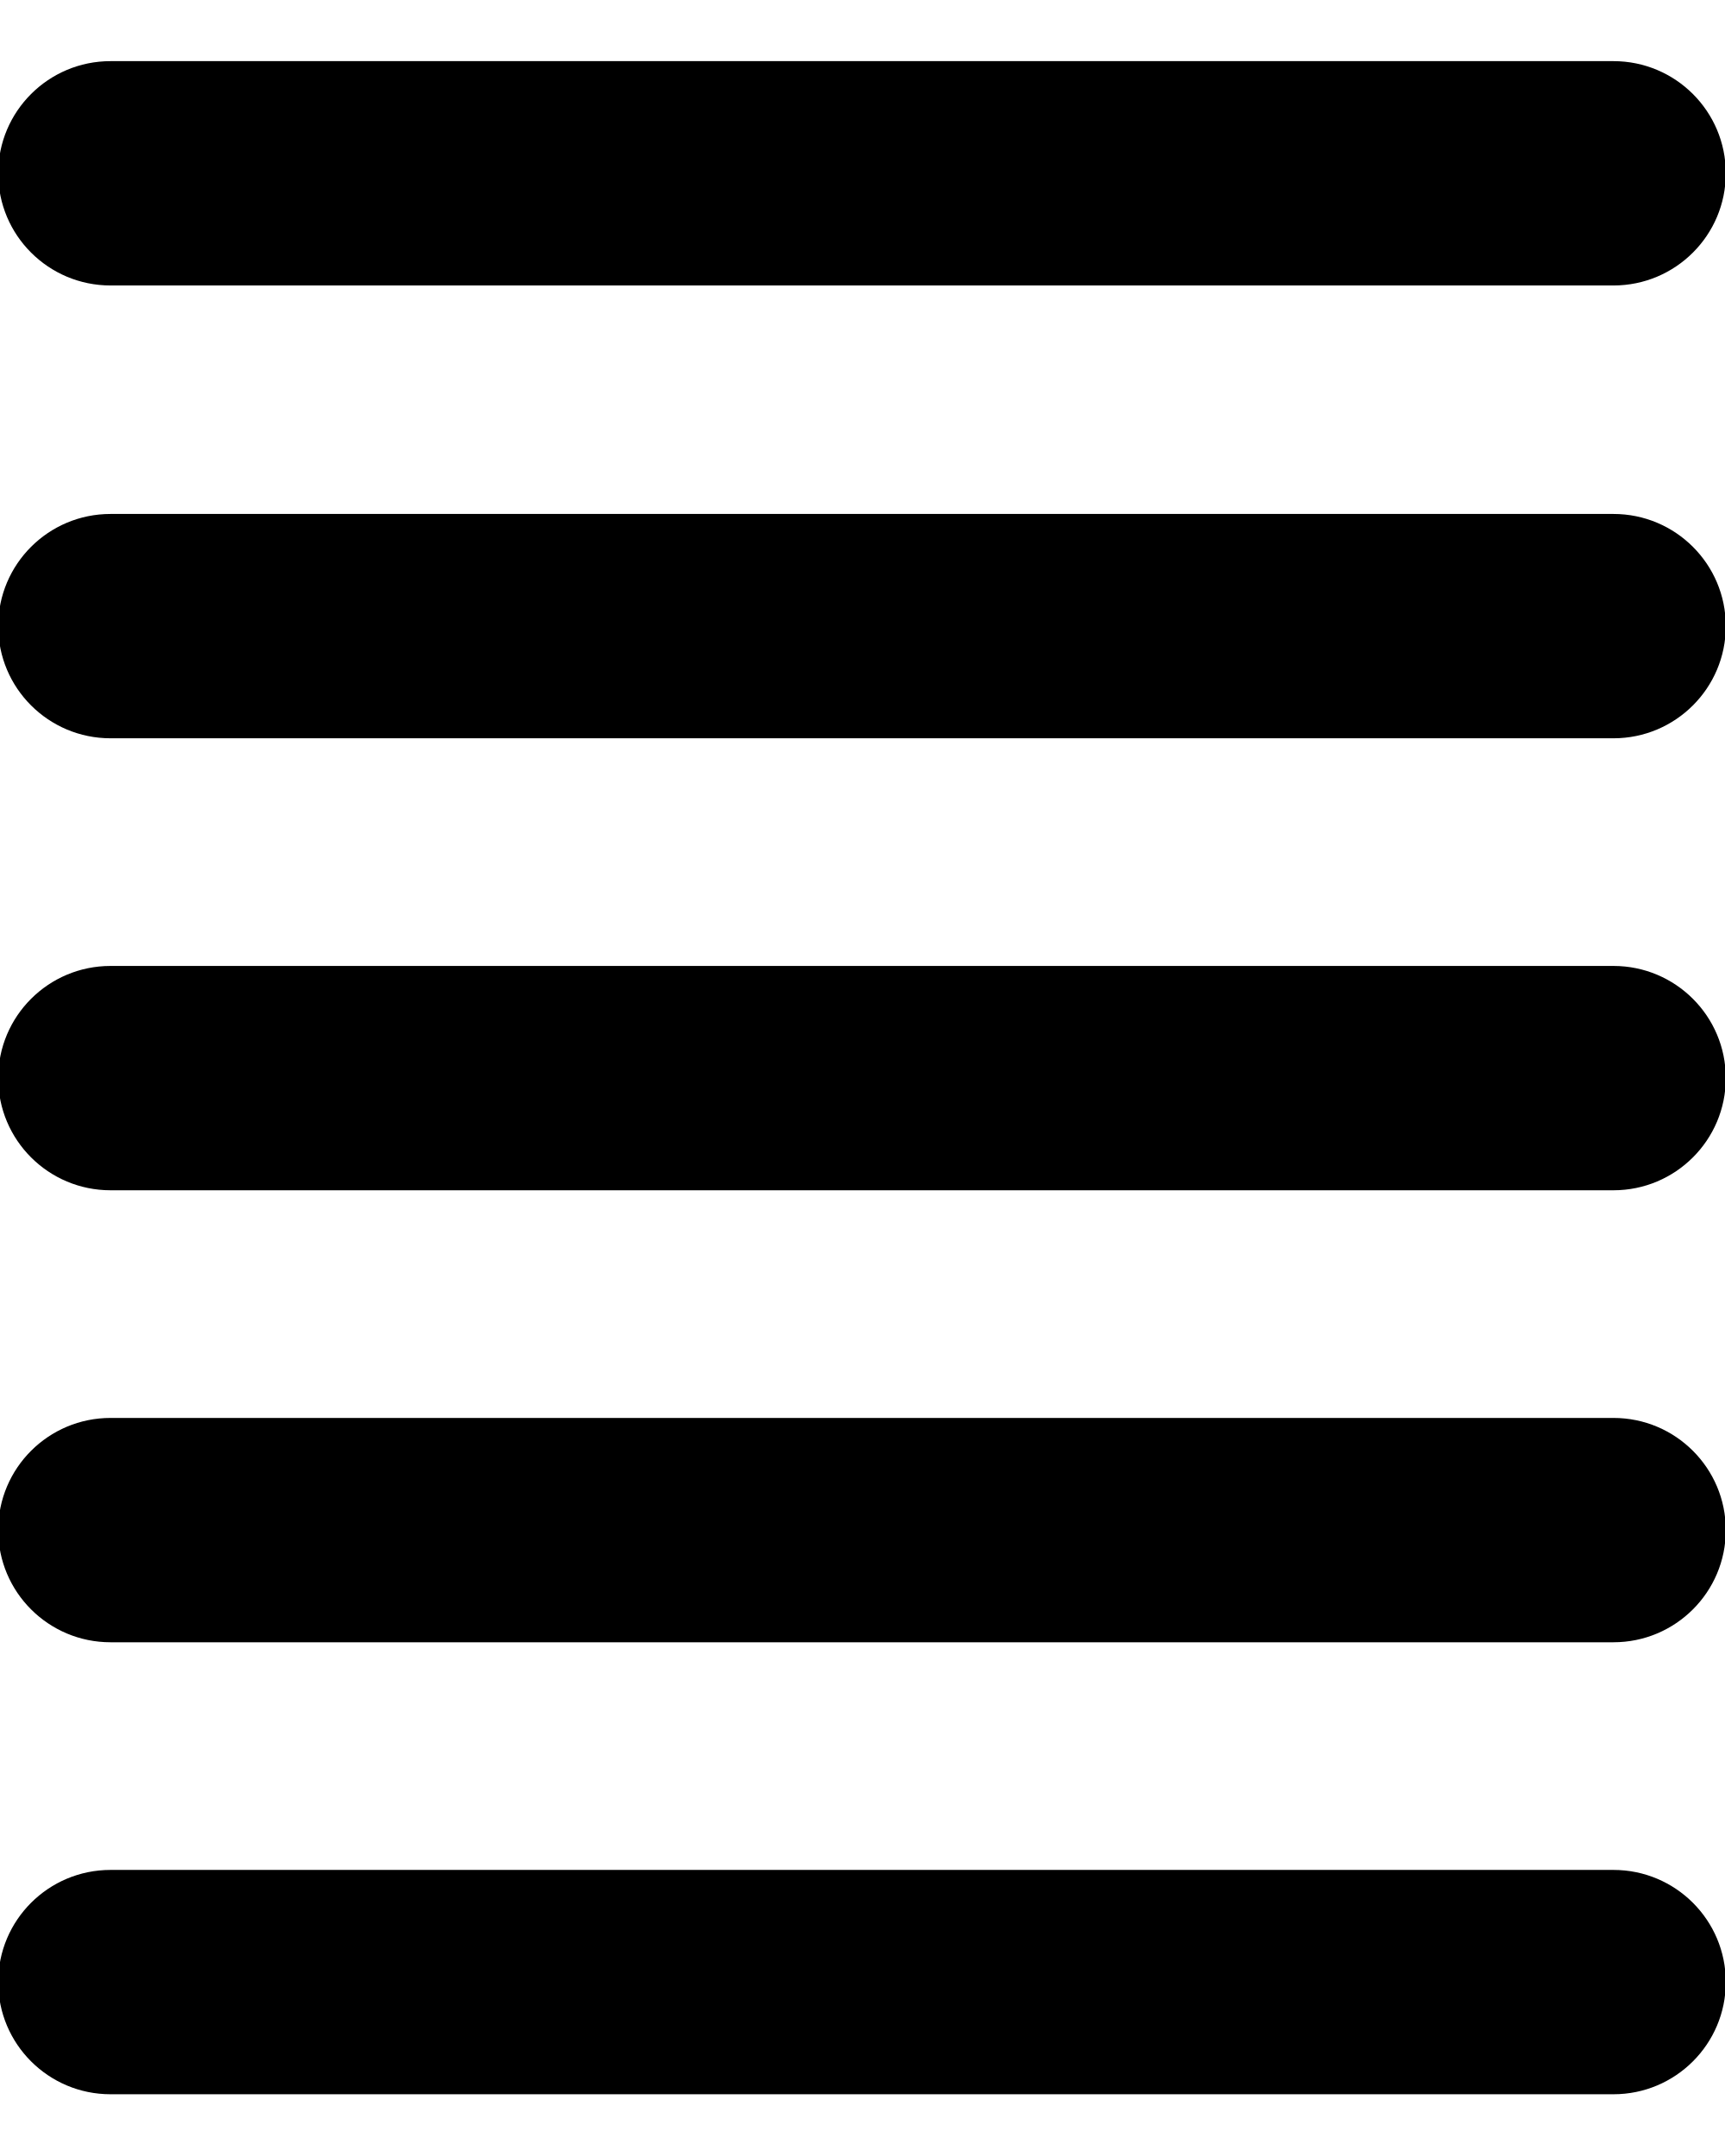
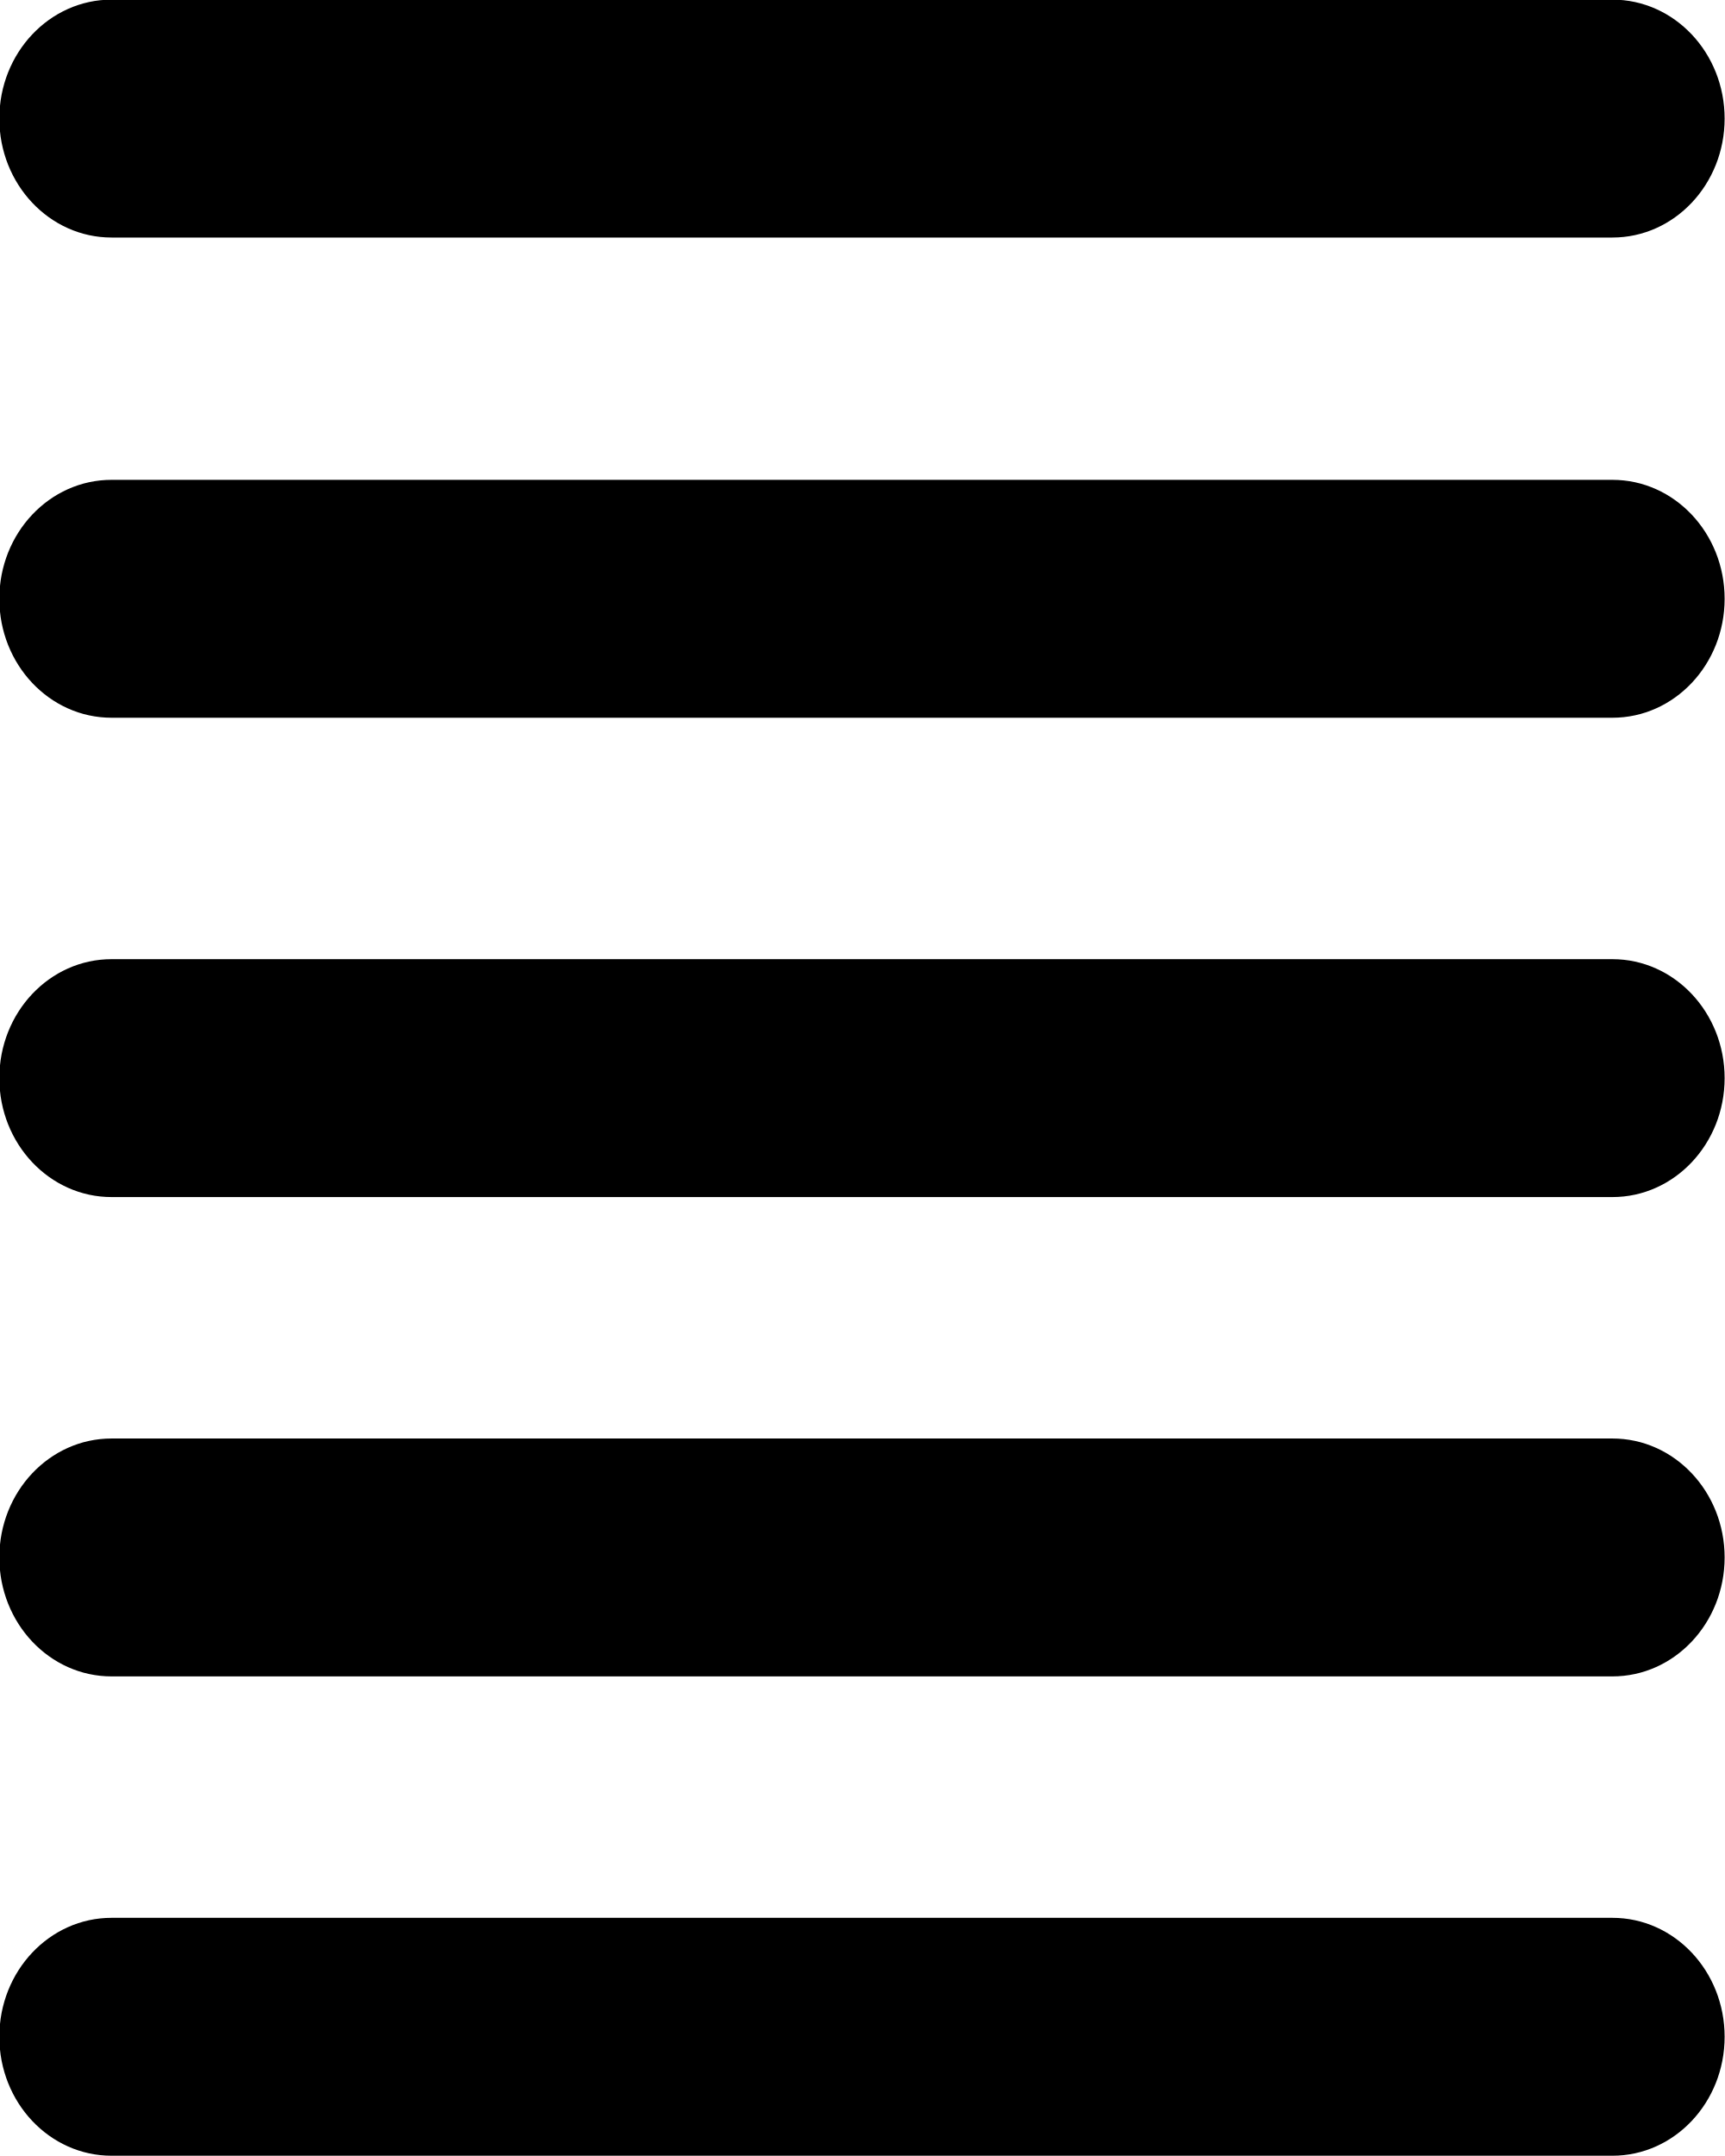
<svg xmlns="http://www.w3.org/2000/svg" width="8" height="10" viewBox="0 0 8 10" version="1.1" id="svg8">
  <defs id="defs2" />
-   <g id="layer1" transform="translate(-99.79102,-139.5232)">
-     <g id="g833" transform="matrix(0,3.853706,-3.859381,0,649.8872,-244.0416)">
+   <g id="layer1" transform="translate(-99.78563,-139.238)">
+     <g id="g833" transform="matrix(0,4.086817,-3.854191,0,649.1474,-267.8311)">
      <rect transform="rotate(90)" ry="0.135" y="-100.964" x="140.461" height="0.27" width="2.076" id="rect1368" style="opacity:1;fill:_GRIP_;fill-opacity:1;stroke:_GRIP_;stroke-width:0;stroke-miterlimit:4;stroke-dasharray:none;stroke-opacity:1" />
      <rect transform="rotate(90)" ry="0.135" y="-99.875" x="140.461" height="0.27" width="2.076" id="rect1368-3" style="opacity:1;fill:_GRIP_;fill-opacity:1;stroke:_GRIP_;stroke-width:0;stroke-miterlimit:4;stroke-dasharray:none;stroke-opacity:1" />
      <rect transform="rotate(90)" ry="0.135" y="-101.508" x="140.461" height="0.27" width="2.076" id="rect1368-6" style="opacity:1;fill:_GRIP_;fill-opacity:1;stroke:_GRIP_;stroke-width:0;stroke-miterlimit:4;stroke-dasharray:none;stroke-opacity:1" />
      <rect transform="rotate(90)" ry="0.135" y="-102.052" x="140.461" height="0.27" width="2.076" id="rect1368-7" style="opacity:1;fill:_GRIP_;fill-opacity:1;stroke:_GRIP_;stroke-width:0;stroke-miterlimit:4;stroke-dasharray:none;stroke-opacity:1" />
      <rect transform="rotate(90)" ry="0.135" y="-100.42" x="140.461" height="0.27" width="2.076" id="rect1368-5" style="opacity:1;fill:_GRIP_;fill-opacity:1;stroke:_GRIP_;stroke-width:0;stroke-miterlimit:4;stroke-dasharray:none;stroke-opacity:1" />
    </g>
  </g>
</svg>
